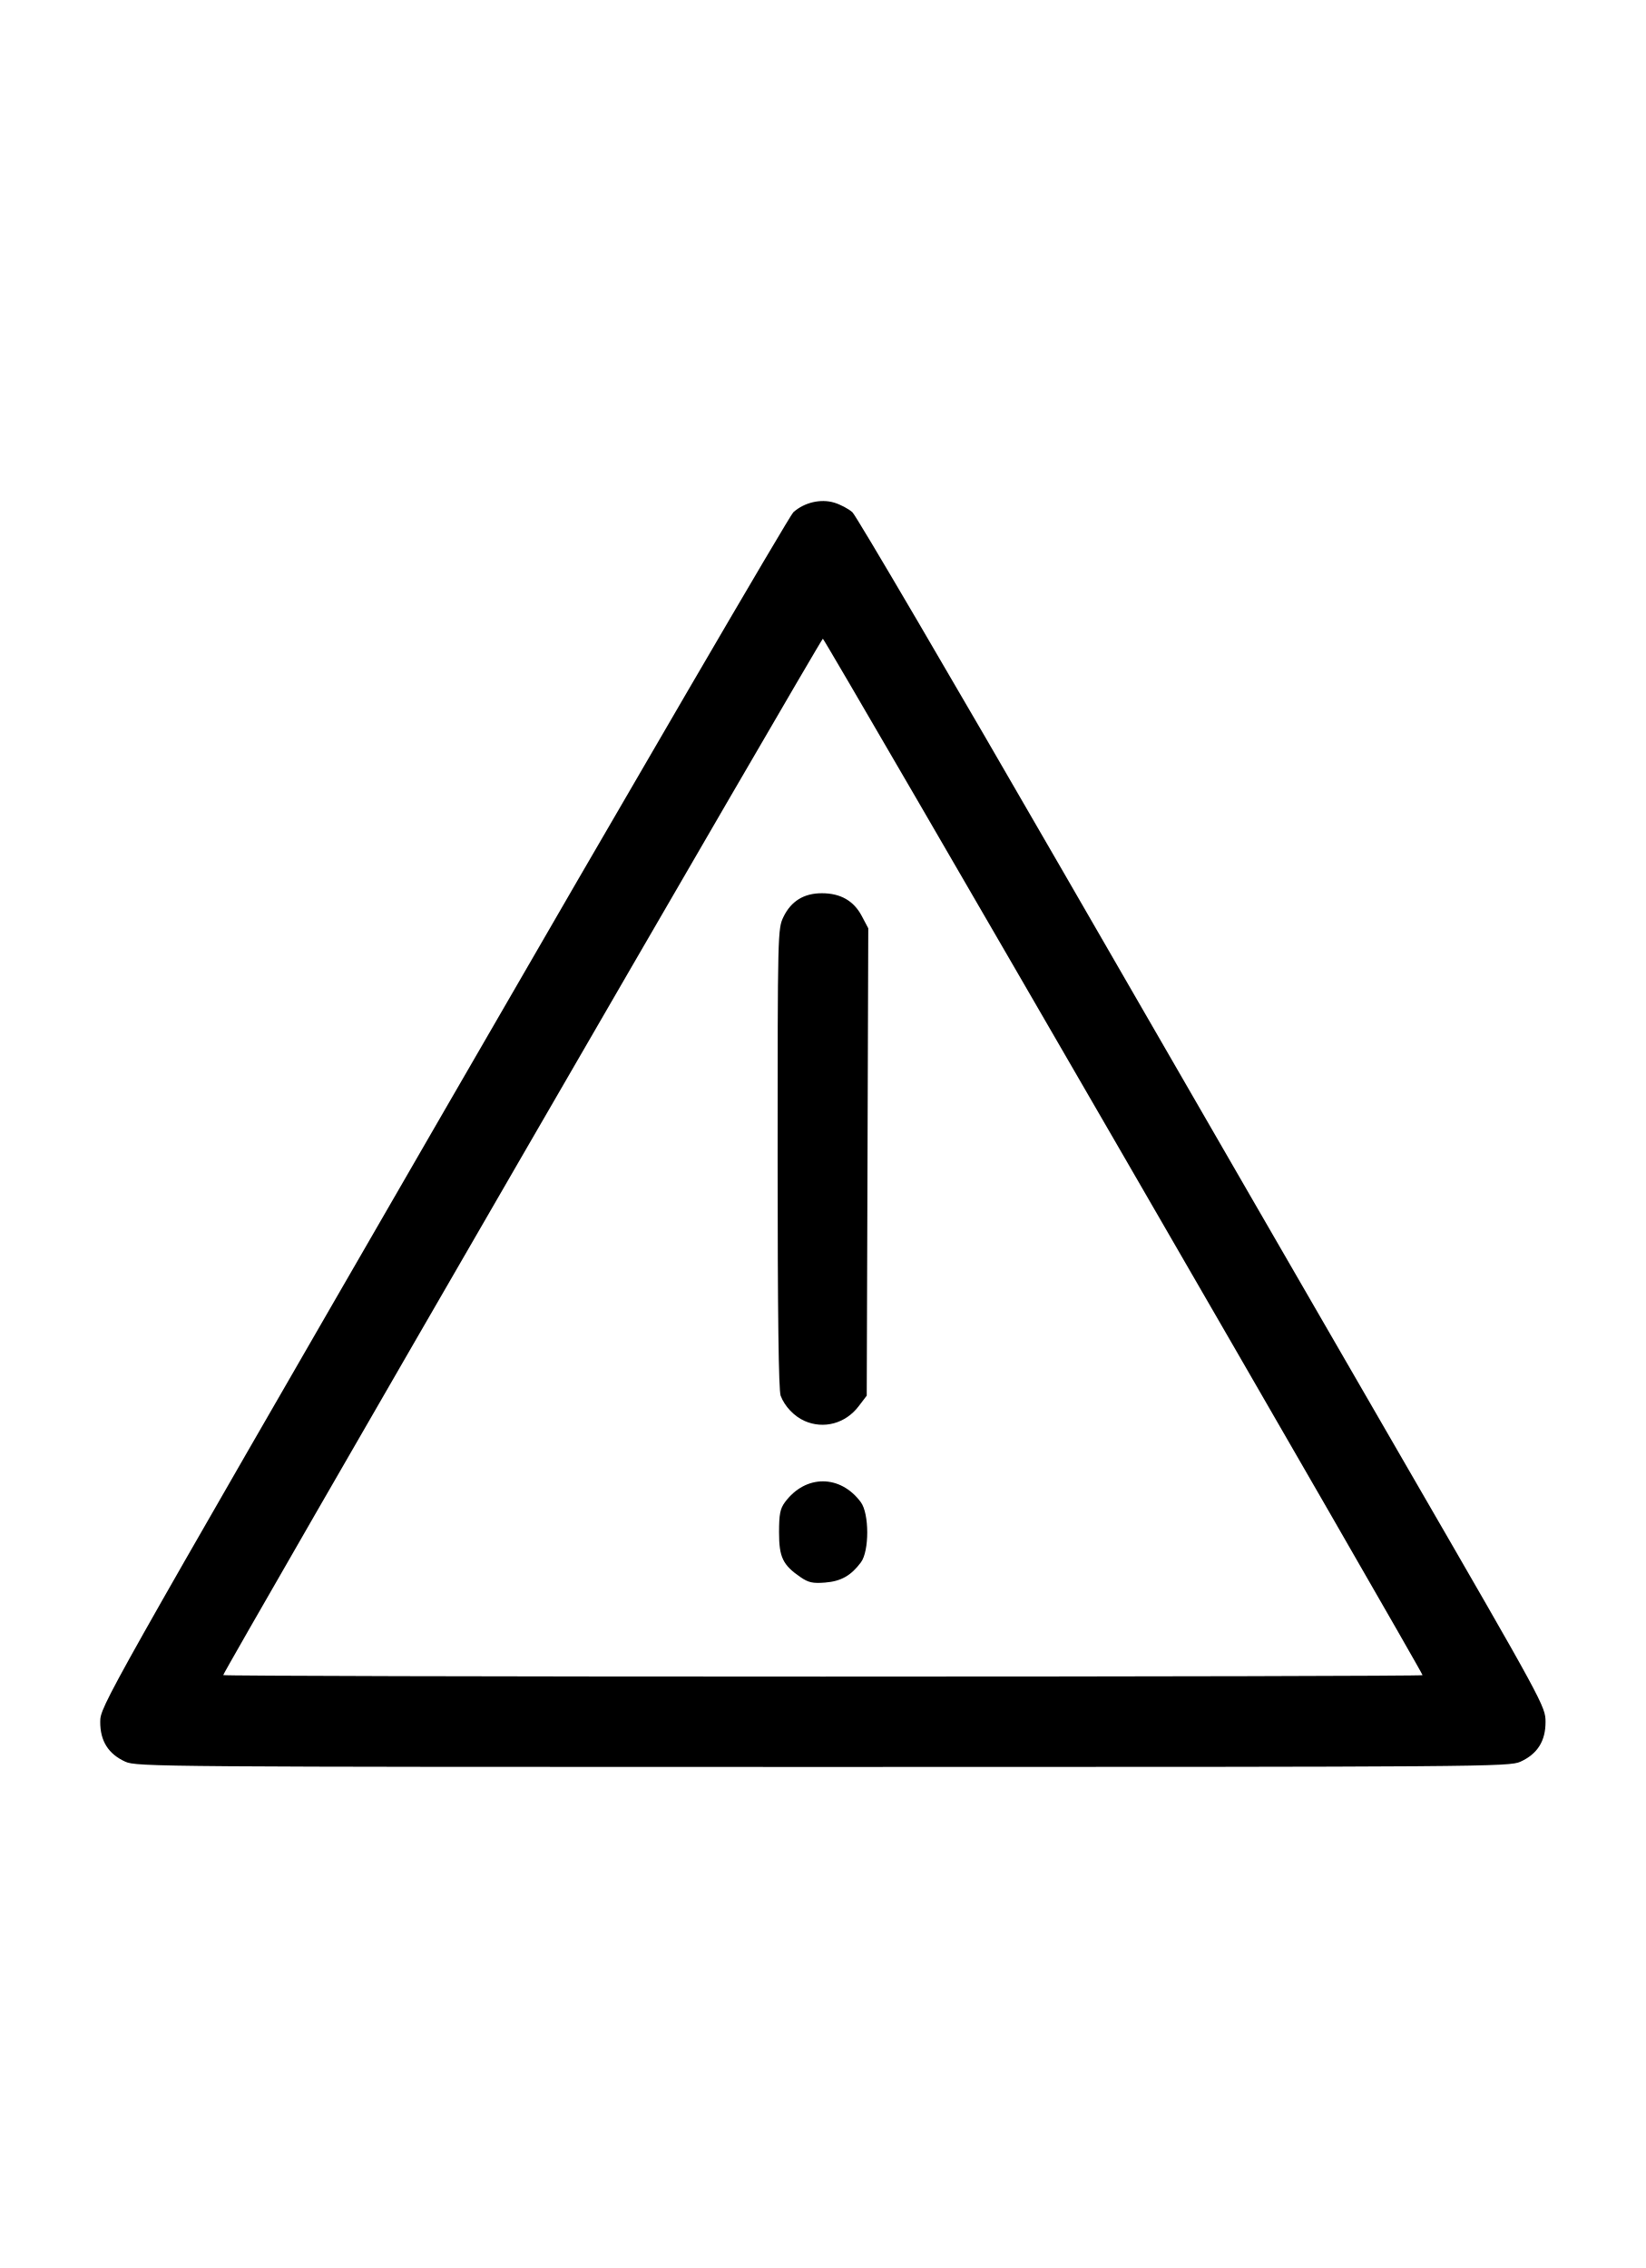
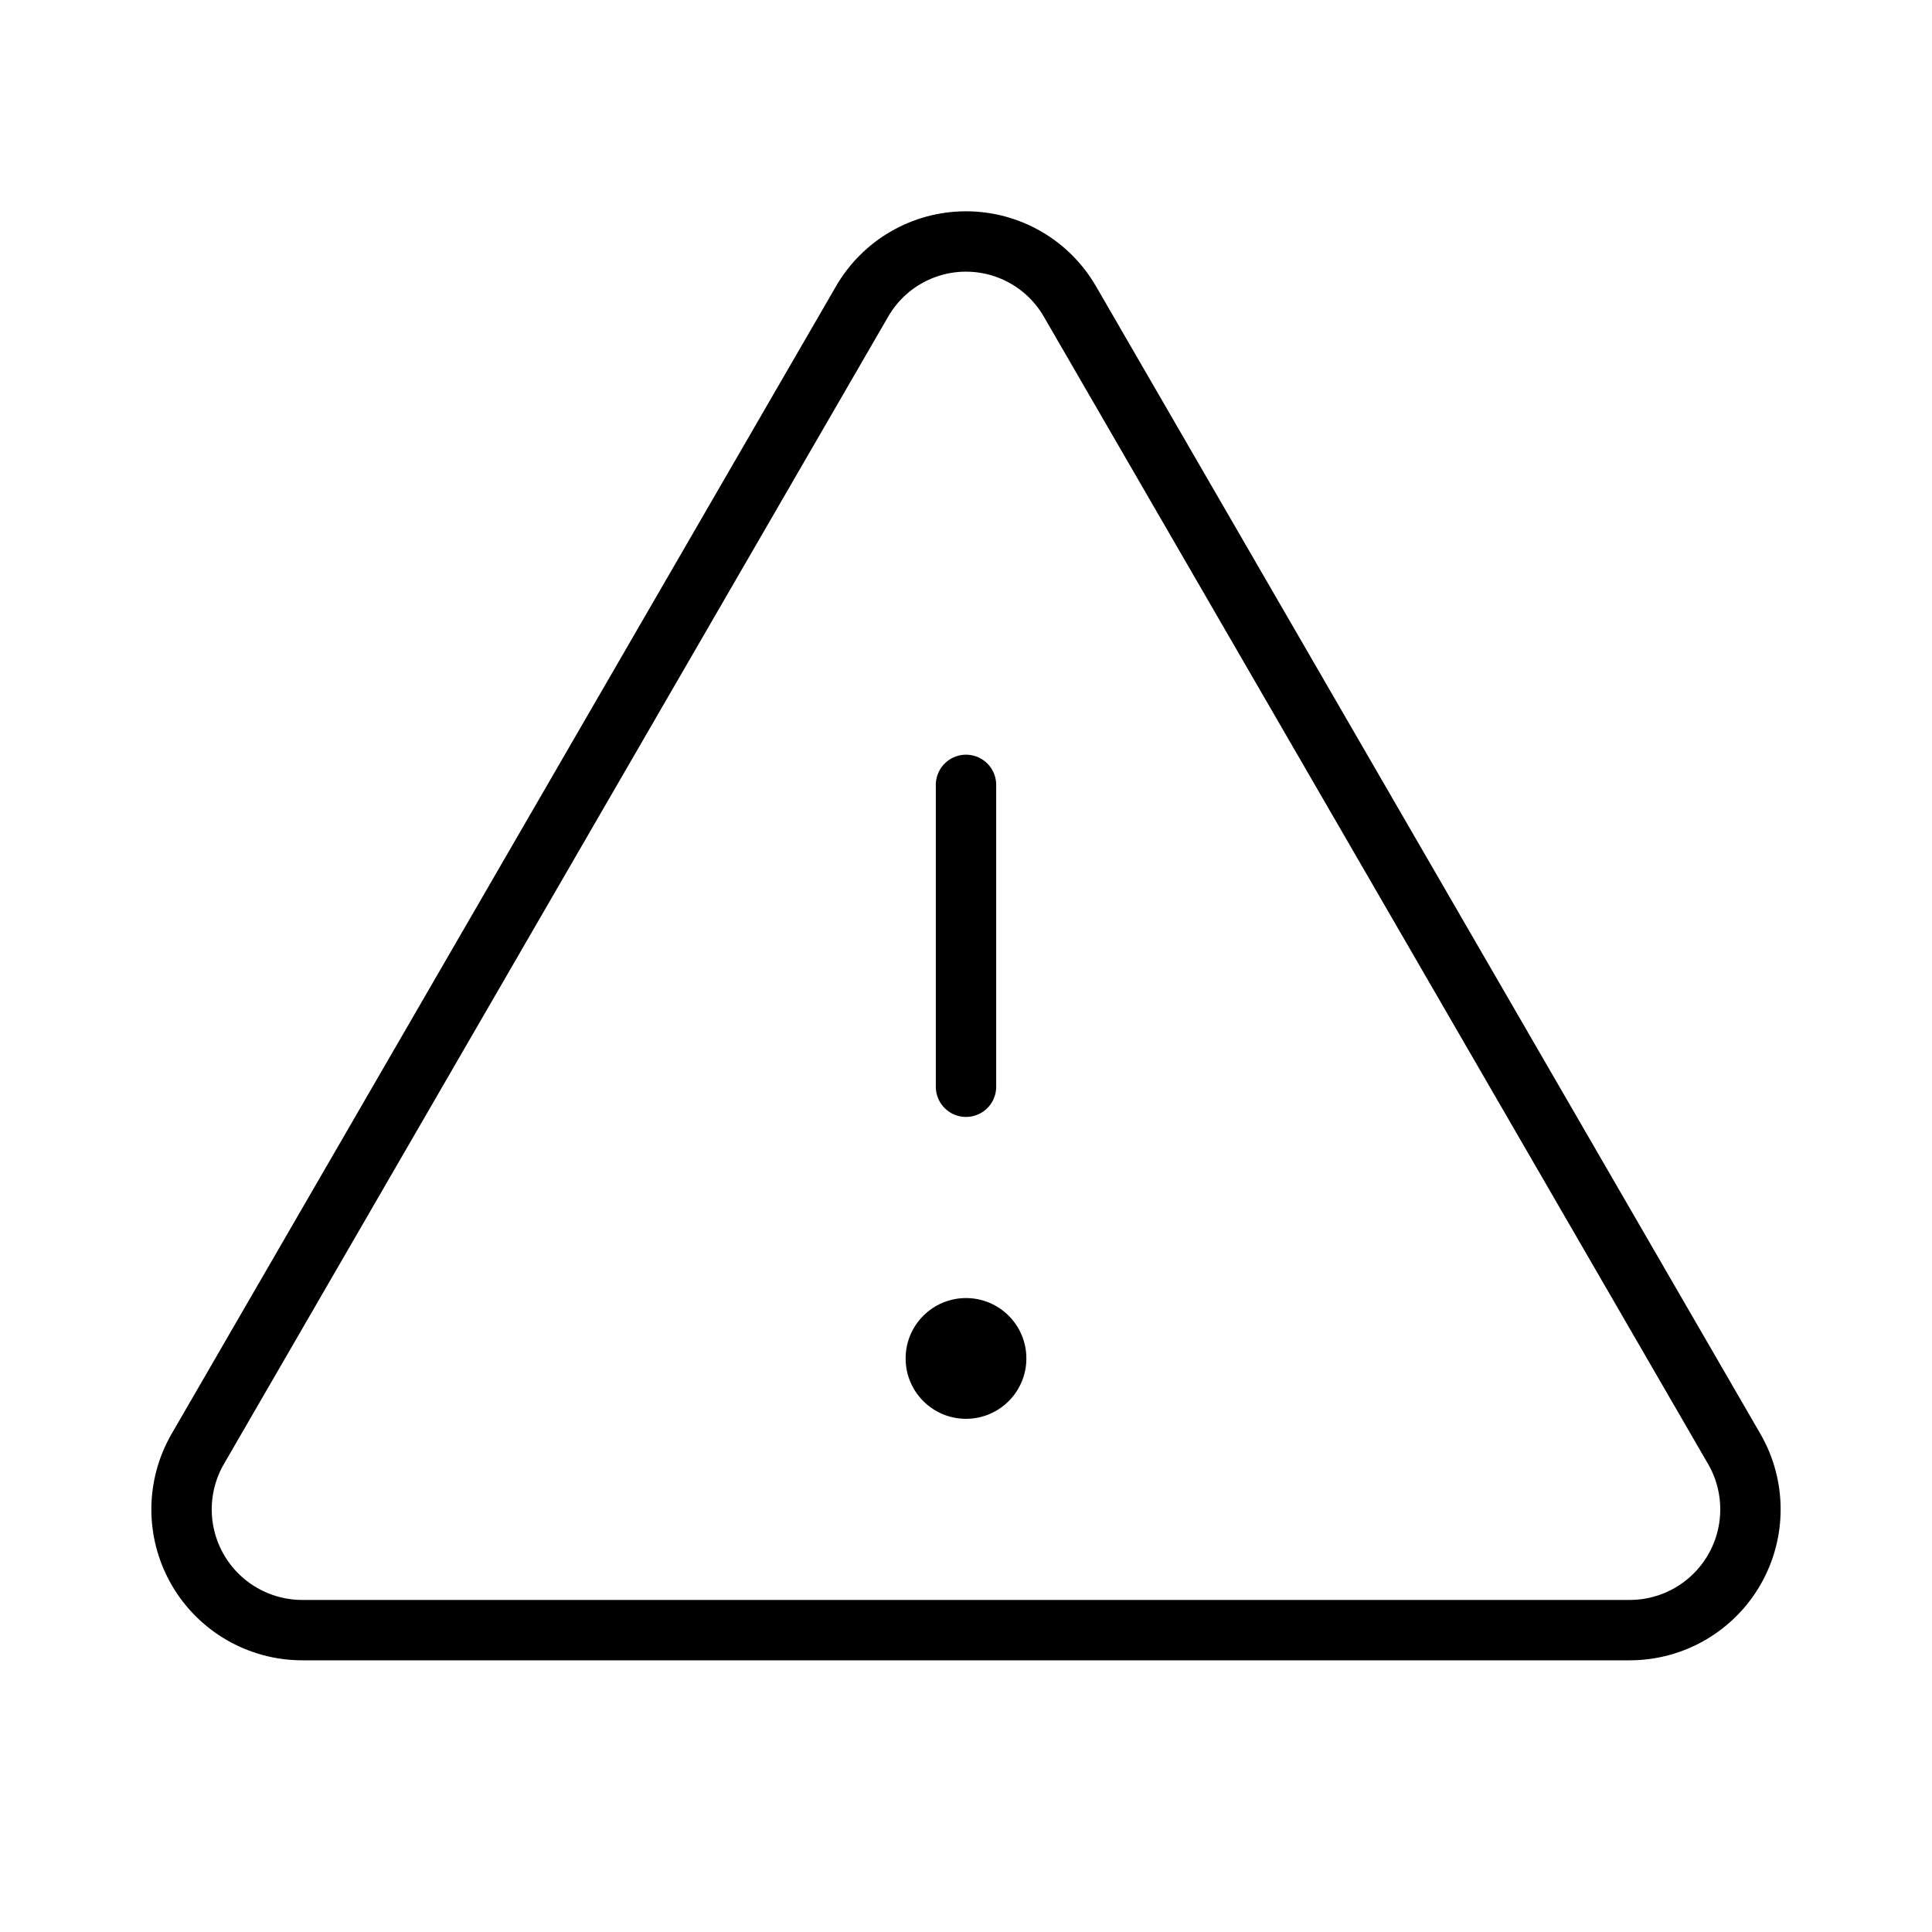
- <svg xmlns="http://www.w3.org/2000/svg" width="164.205mm" height="226.334mm" viewBox="0 0 581.828 801.97" id="svg2" version="1.1">
-   <defs id="defs4" />
-   <g id="layer1" transform="translate(-1644.363,-712.9273)">
-     <path style="fill:#000000" d="m 1688.679,1335.871 c -6.015,-2.732 -8.905,-7.318 -8.883,-14.095 0.018,-5.471 0.654,-6.6 121.288,-215.5 66.698,-115.5 122.384,-210.996 123.746,-212.214 3.886,-3.475 9.661,-4.838 14.434,-3.408 2.192,0.657 5.096,2.191 6.452,3.408 1.357,1.218 35.045,58.689 74.862,127.714 39.818,69.025 94.393,163.525 121.278,210 48.234,83.38 48.882,84.573 48.902,90 0.024,6.776 -2.866,11.363 -8.881,14.095 -3.961,1.799 -12.247,1.861 -246.599,1.861 -234.352,0 -242.638,-0.062 -246.599,-1.861 z m 458.599,-30.599 c 0,-1.163 -211.337,-366.496 -212.009,-366.496 -0.683,0 -211.991,365.289 -211.991,366.469 0,0.292 95.4,0.531 212,0.531 116.6,0 212,-0.227 212,-0.504 z m -219.908,-34.657 c -6.264,-4.299 -7.592,-7.07 -7.592,-15.839 0,-6.402 0.387,-8.375 2.092,-10.677 7.276,-9.82 19.548,-9.818 26.816,0 3.015,4.074 3.034,17.267 0.03,21.289 -3.509,4.698 -7.033,6.687 -12.647,7.138 -4.347,0.349 -5.9,0.01 -8.7,-1.914 z m 1.408,-55.251 c -3.678,-1.635 -7.014,-5.157 -8.433,-8.903 -0.724,-1.91 -1.067,-28.904 -1.067,-83.934 0,-80.002 0.029,-81.178 2.071,-85.397 2.693,-5.562 7.224,-8.353 13.563,-8.353 6.597,0 11.262,2.663 14.114,8.055 l 2.297,4.344 -0.272,82.629 -0.272,82.629 -2.882,3.778 c -4.646,6.09 -12.343,8.165 -19.118,5.154 z" id="path4190" />
-   </g>
+ <svg xmlns="http://www.w3.org/2000/svg" viewBox="0 0 256 256">
+   <rect fill="none" height="256" width="256" />
+   <line fill="none" stroke="#000" stroke-linecap="round" stroke-linejoin="round" stroke-width="8" x1="128" x2="128" y1="104" y2="144" />
+   <path d="M114.2,40l-88,152A16,16,0,0,0,40,216H216a16,16,0,0,0,13.8-24l-88-152A15.9,15.9,0,0,0,114.2,40Z" fill="none" stroke="#000" stroke-linecap="round" stroke-linejoin="round" stroke-width="8" />
+   <circle cx="128" cy="180" r="8" />
</svg>
